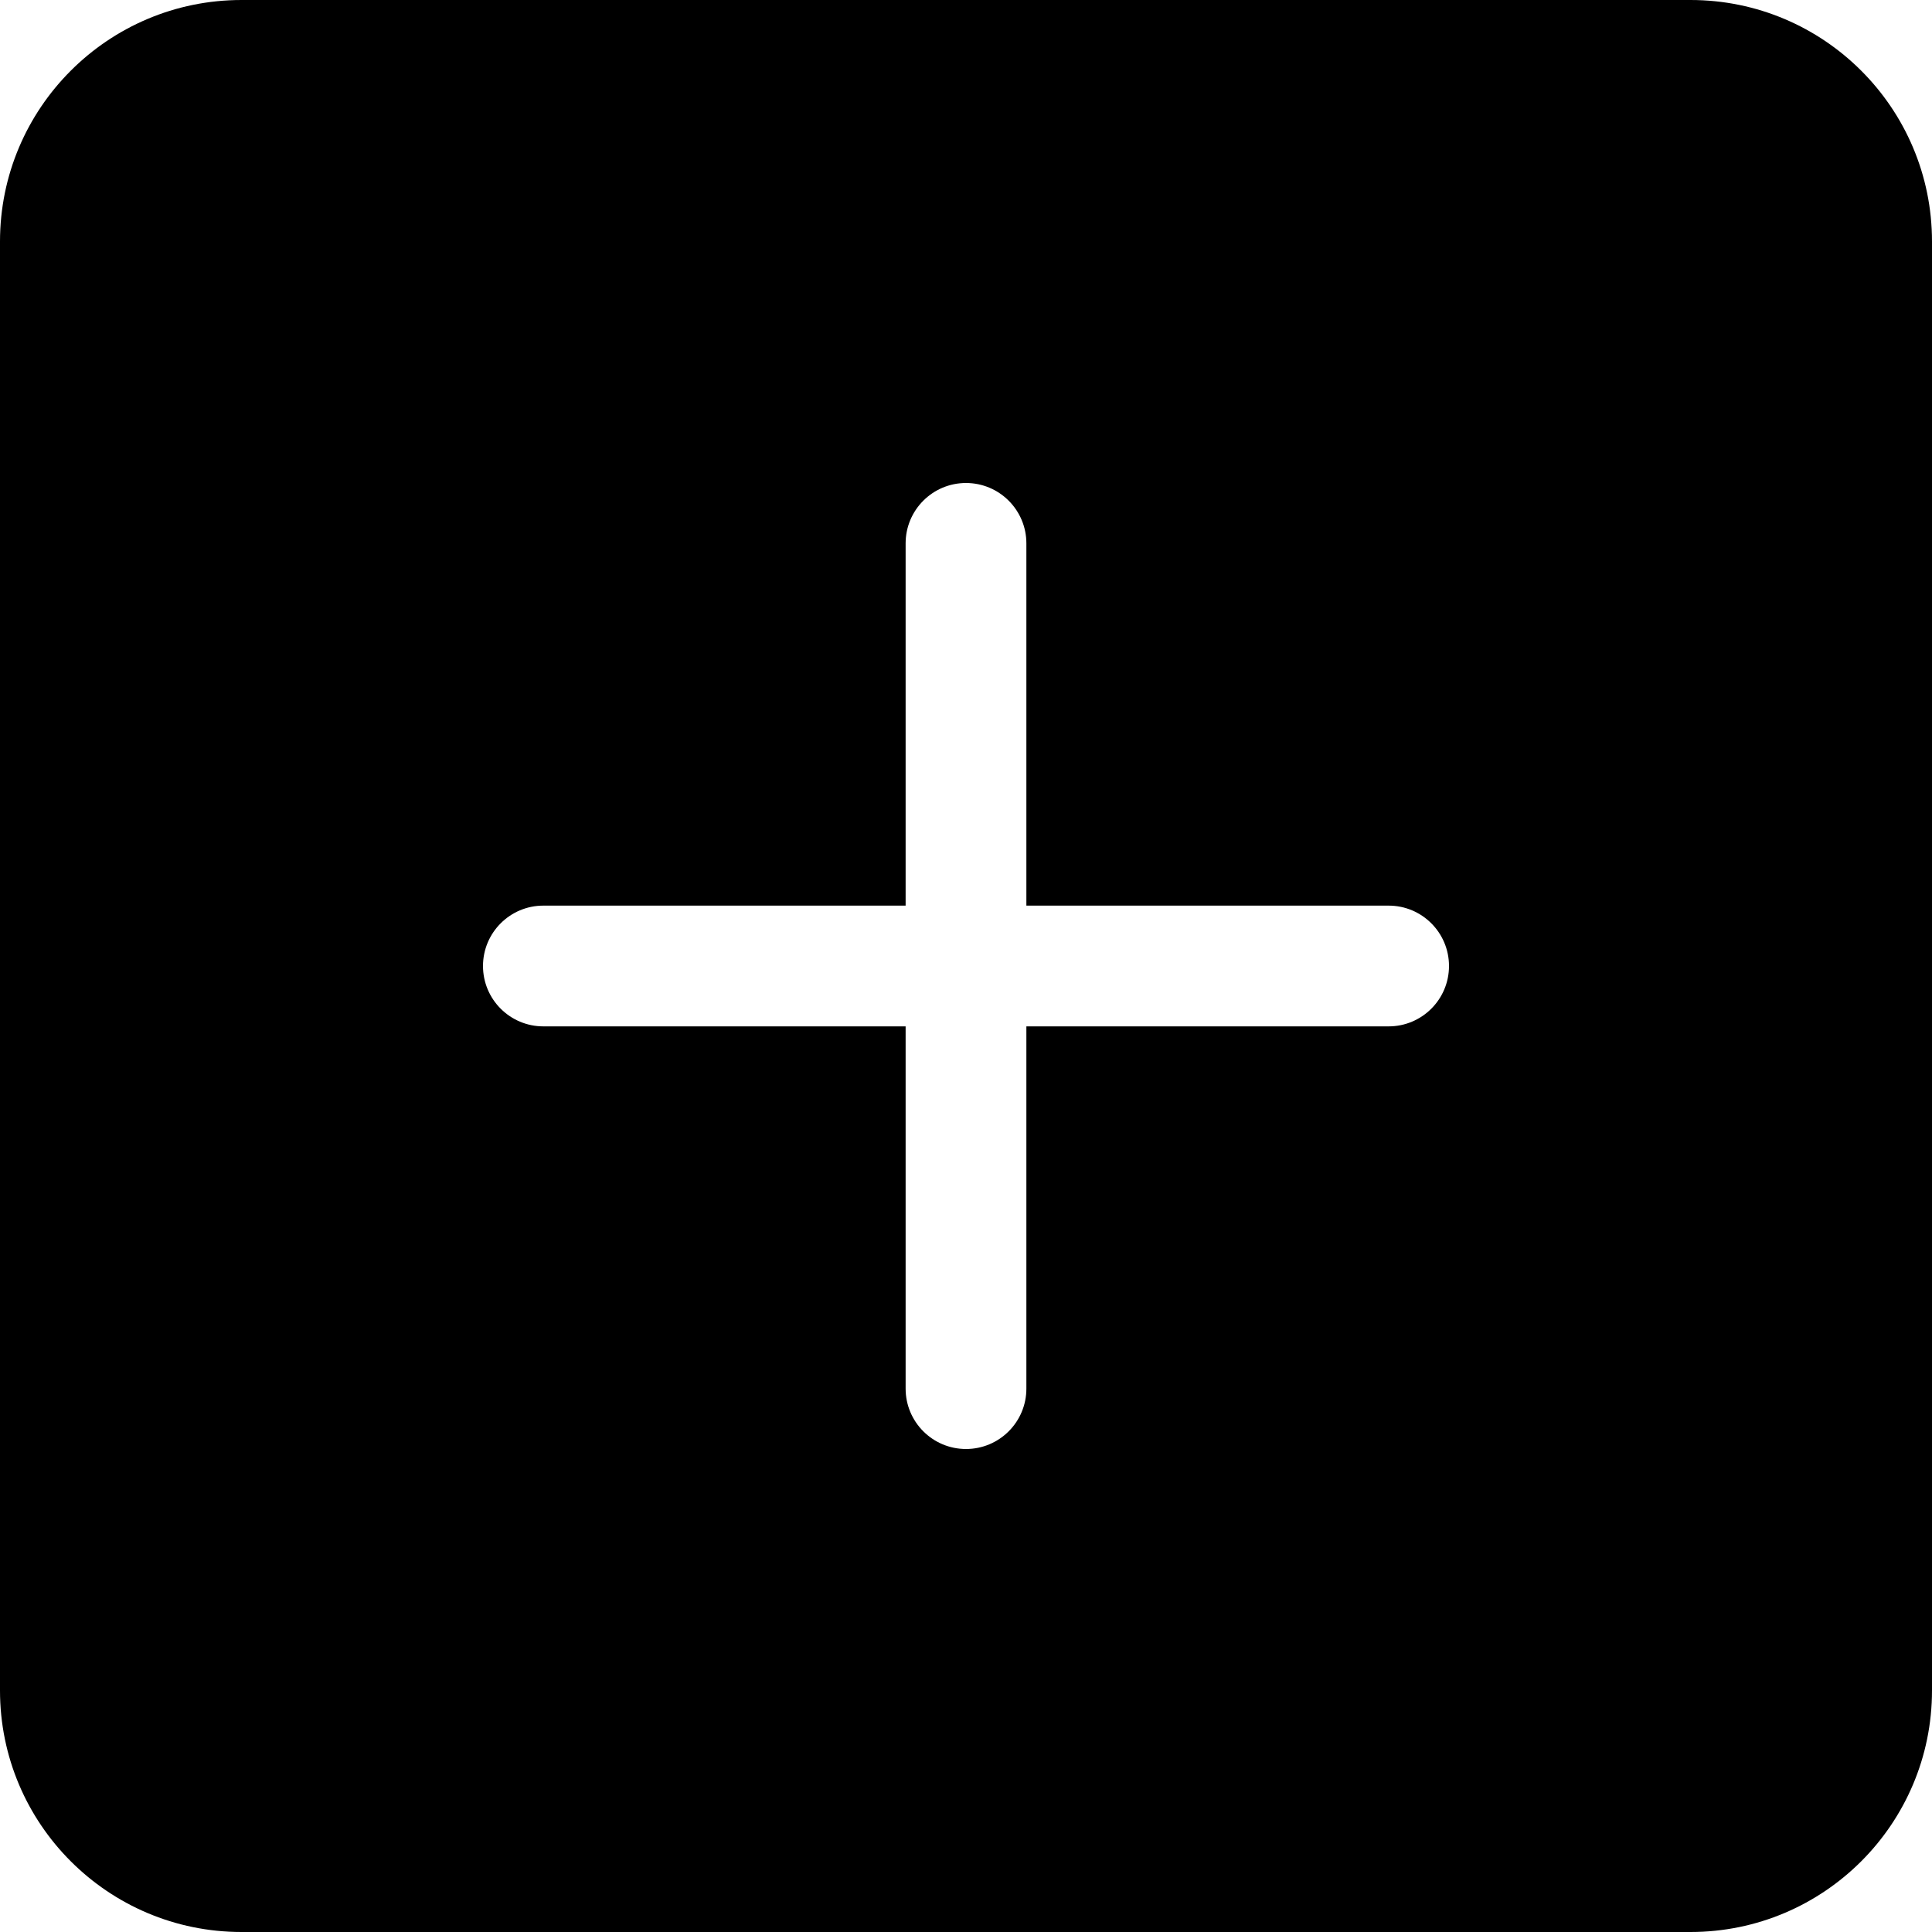
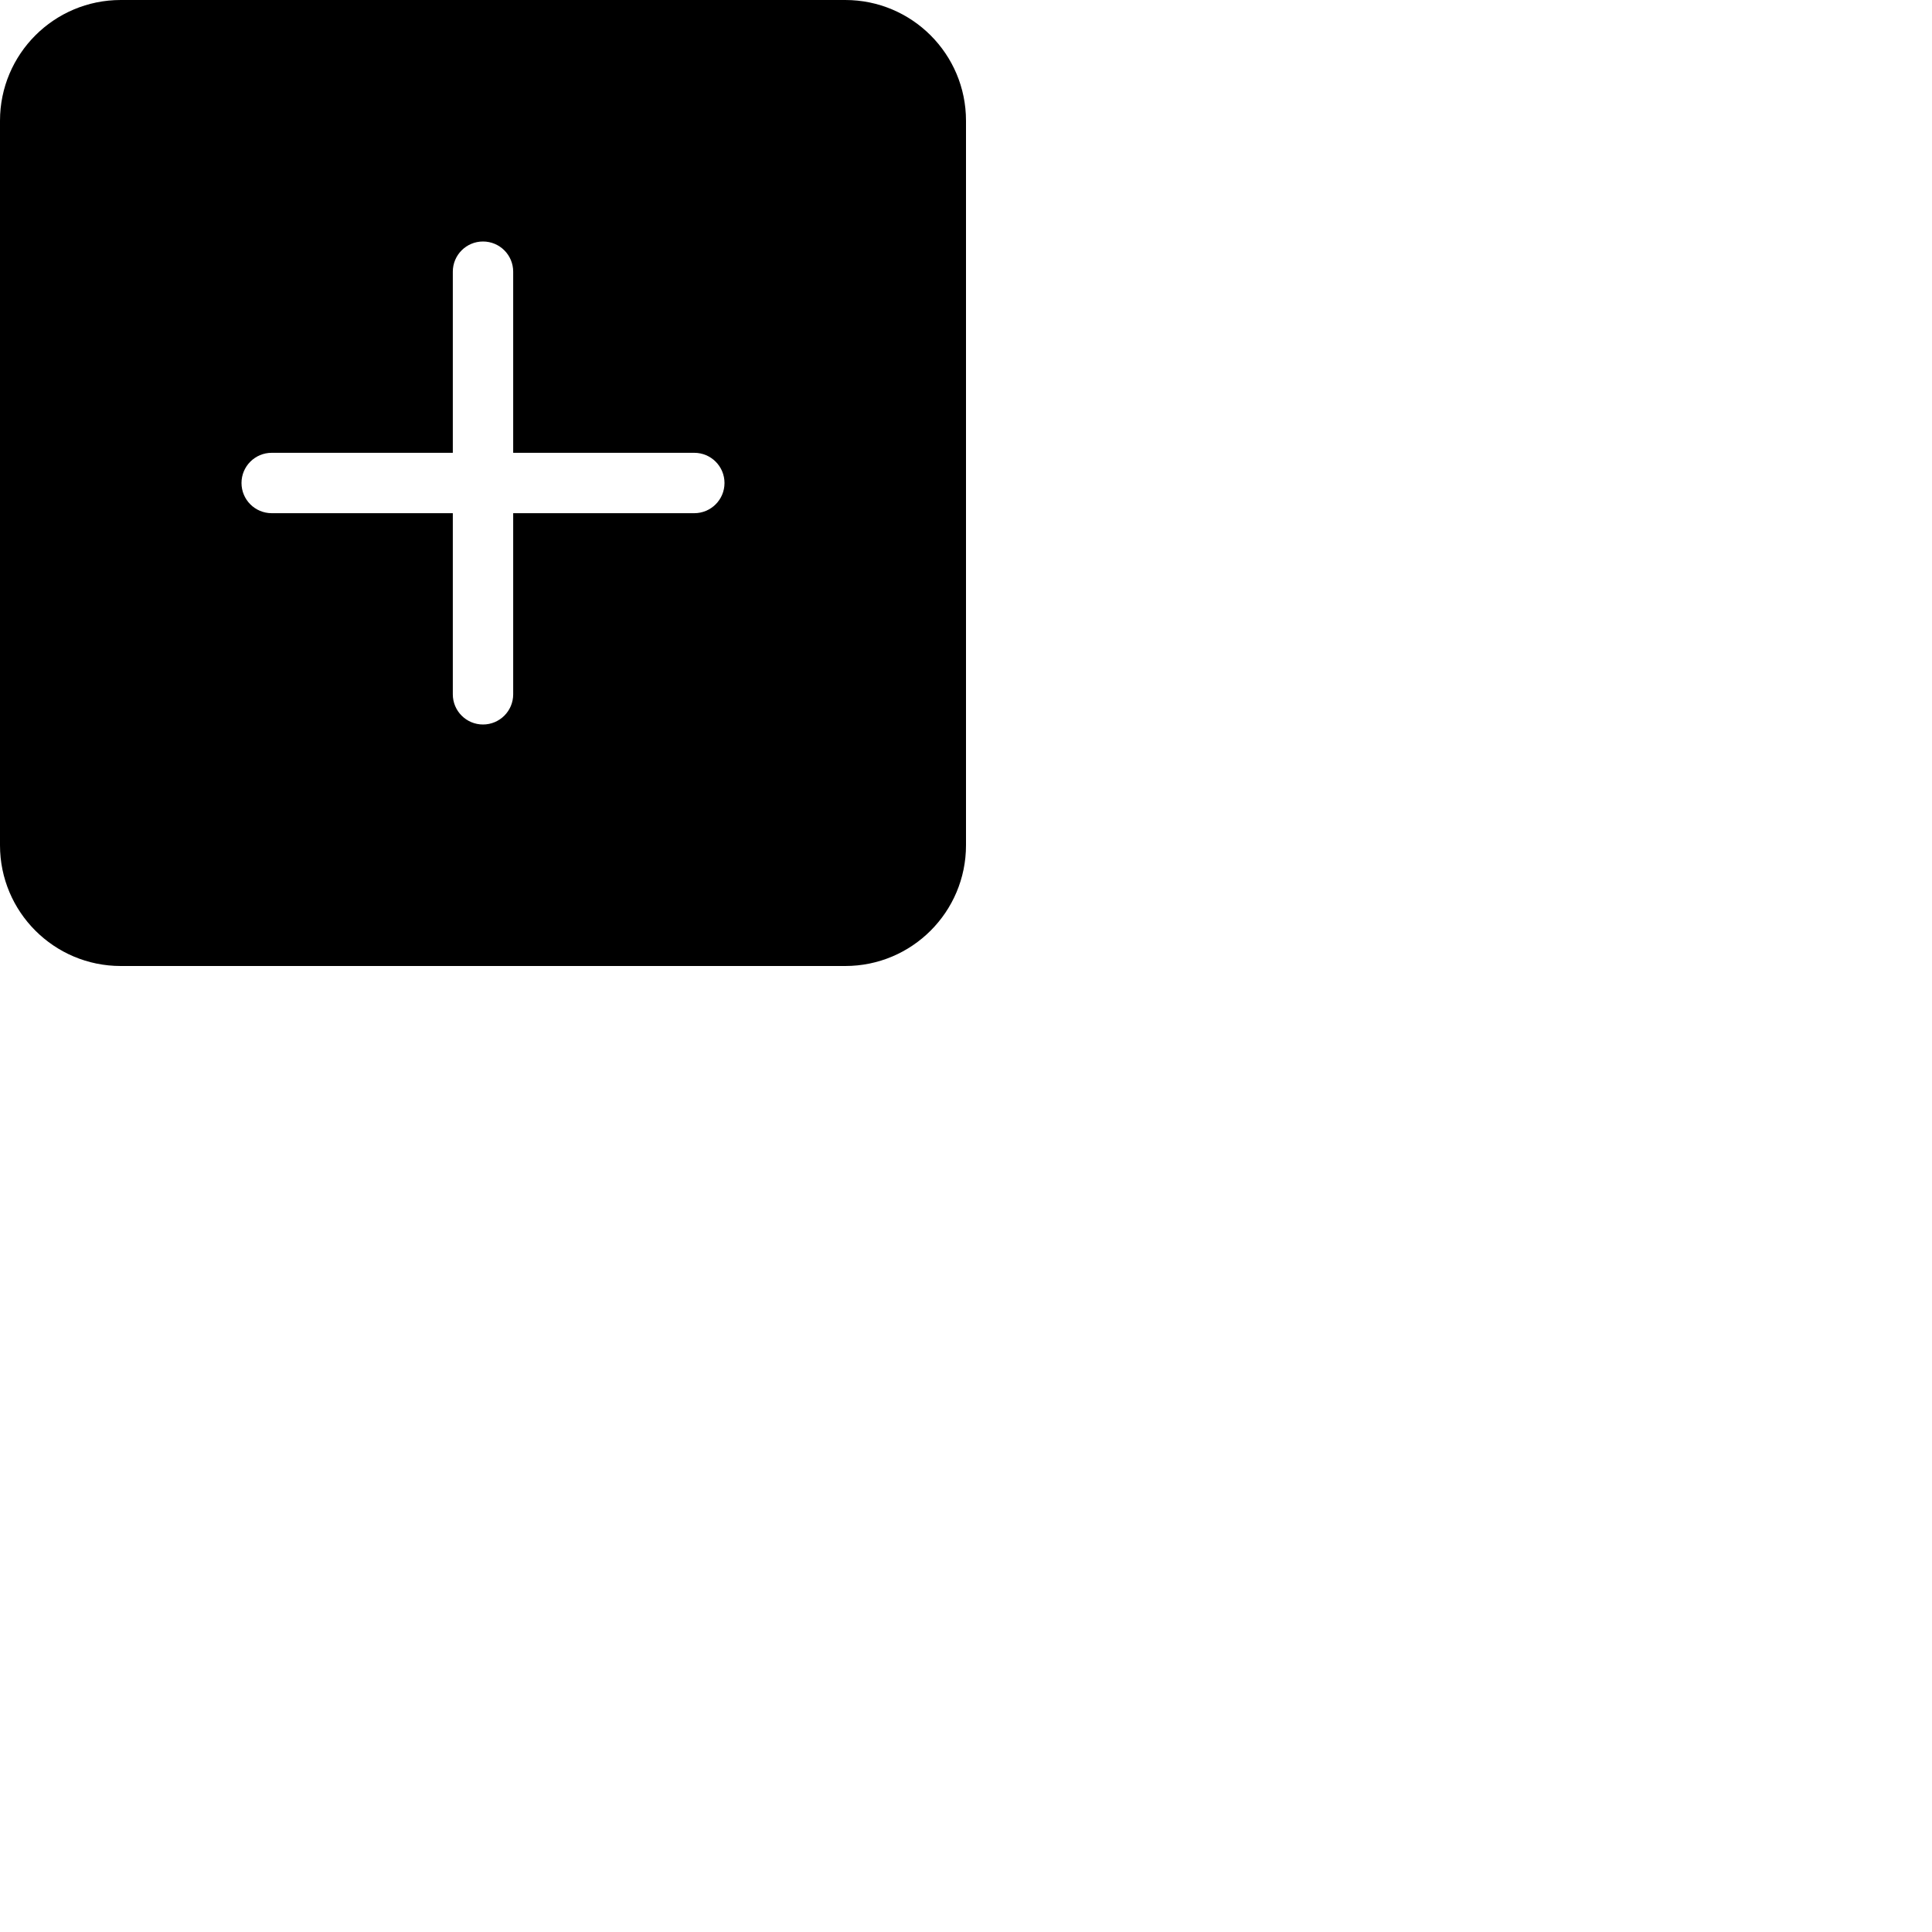
- <svg xmlns="http://www.w3.org/2000/svg" width="16" height="16" fill="currentColor" class="bi bi-plus-square-fill" viewBox="0 0 16 16">
+ <svg xmlns="http://www.w3.org/2000/svg" width="32" height="32" fill="currentColor" class="bi bi-plus-square-fill" viewBox="0 0 32 32">
  <path d="M2 0a2 2 0 0 0-2 2v12a2 2 0 0 0 2 2h12a2 2 0 0 0 2-2V2a2 2 0 0 0-2-2H2zm6.5 4.5v3h3a.5.5 0 0 1 0 1h-3v3a.5.5 0 0 1-1 0v-3h-3a.5.5 0 0 1 0-1h3v-3a.5.5 0 0 1 1 0z" />
</svg>
